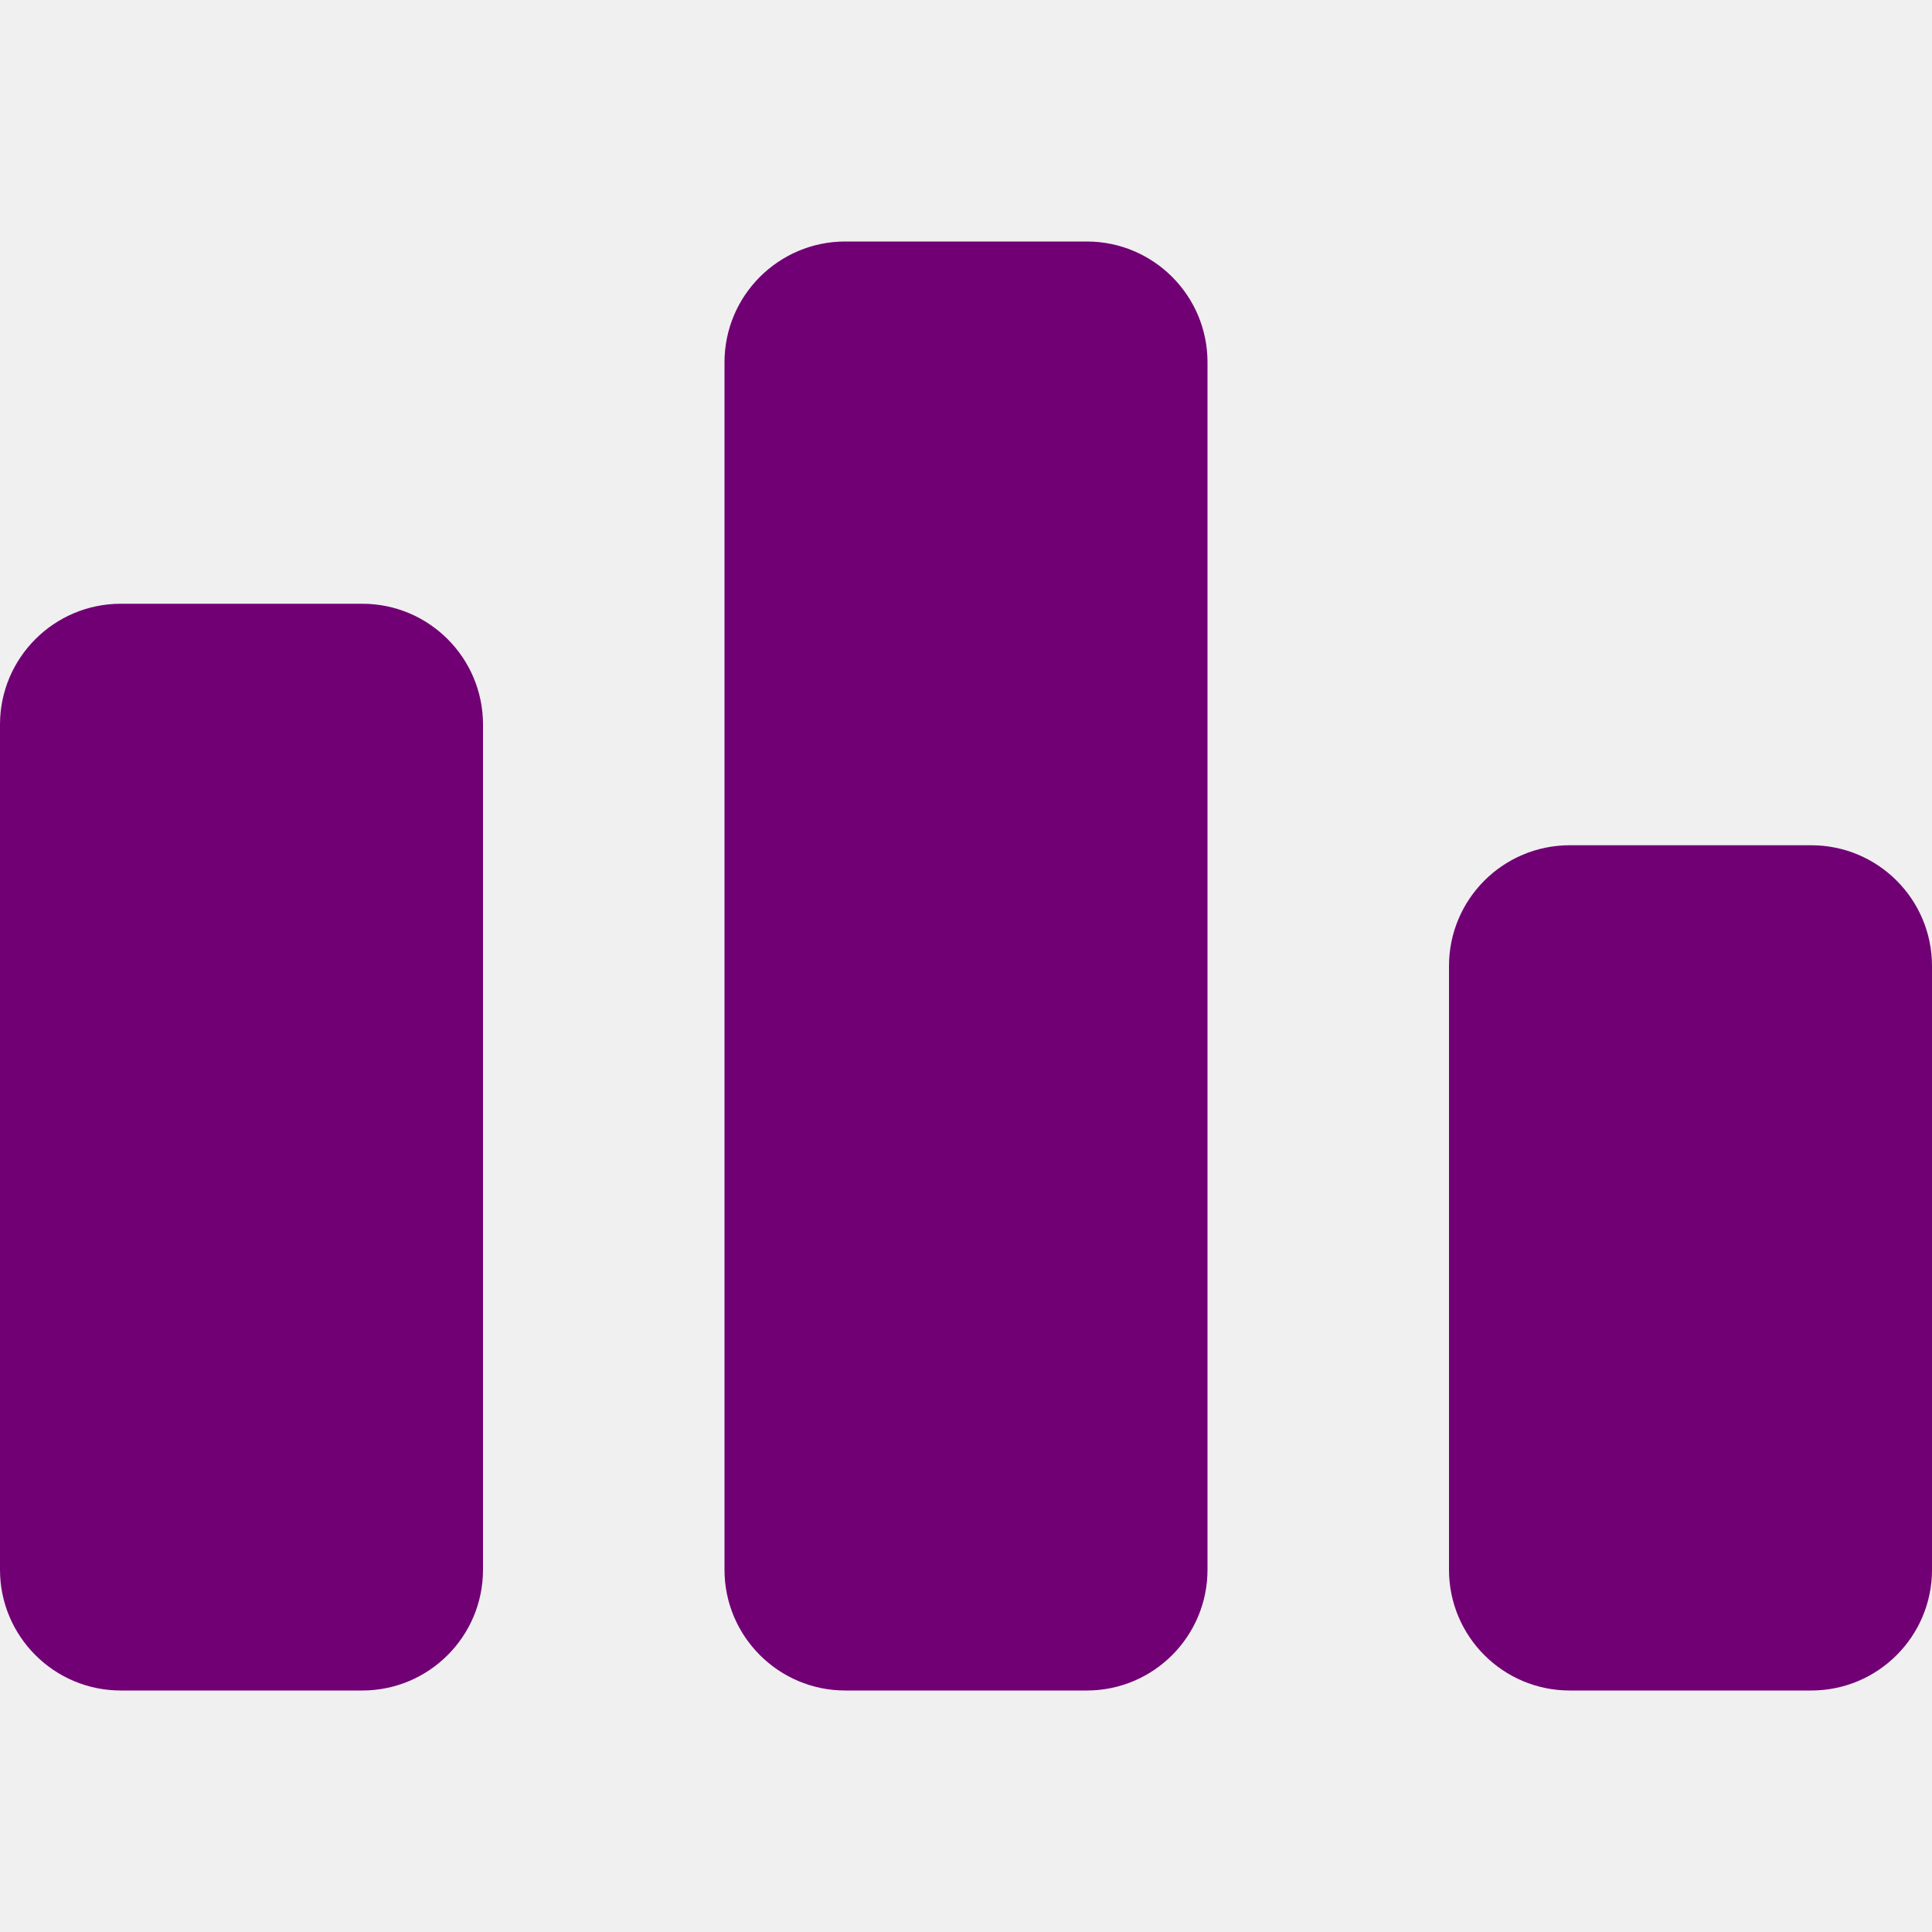
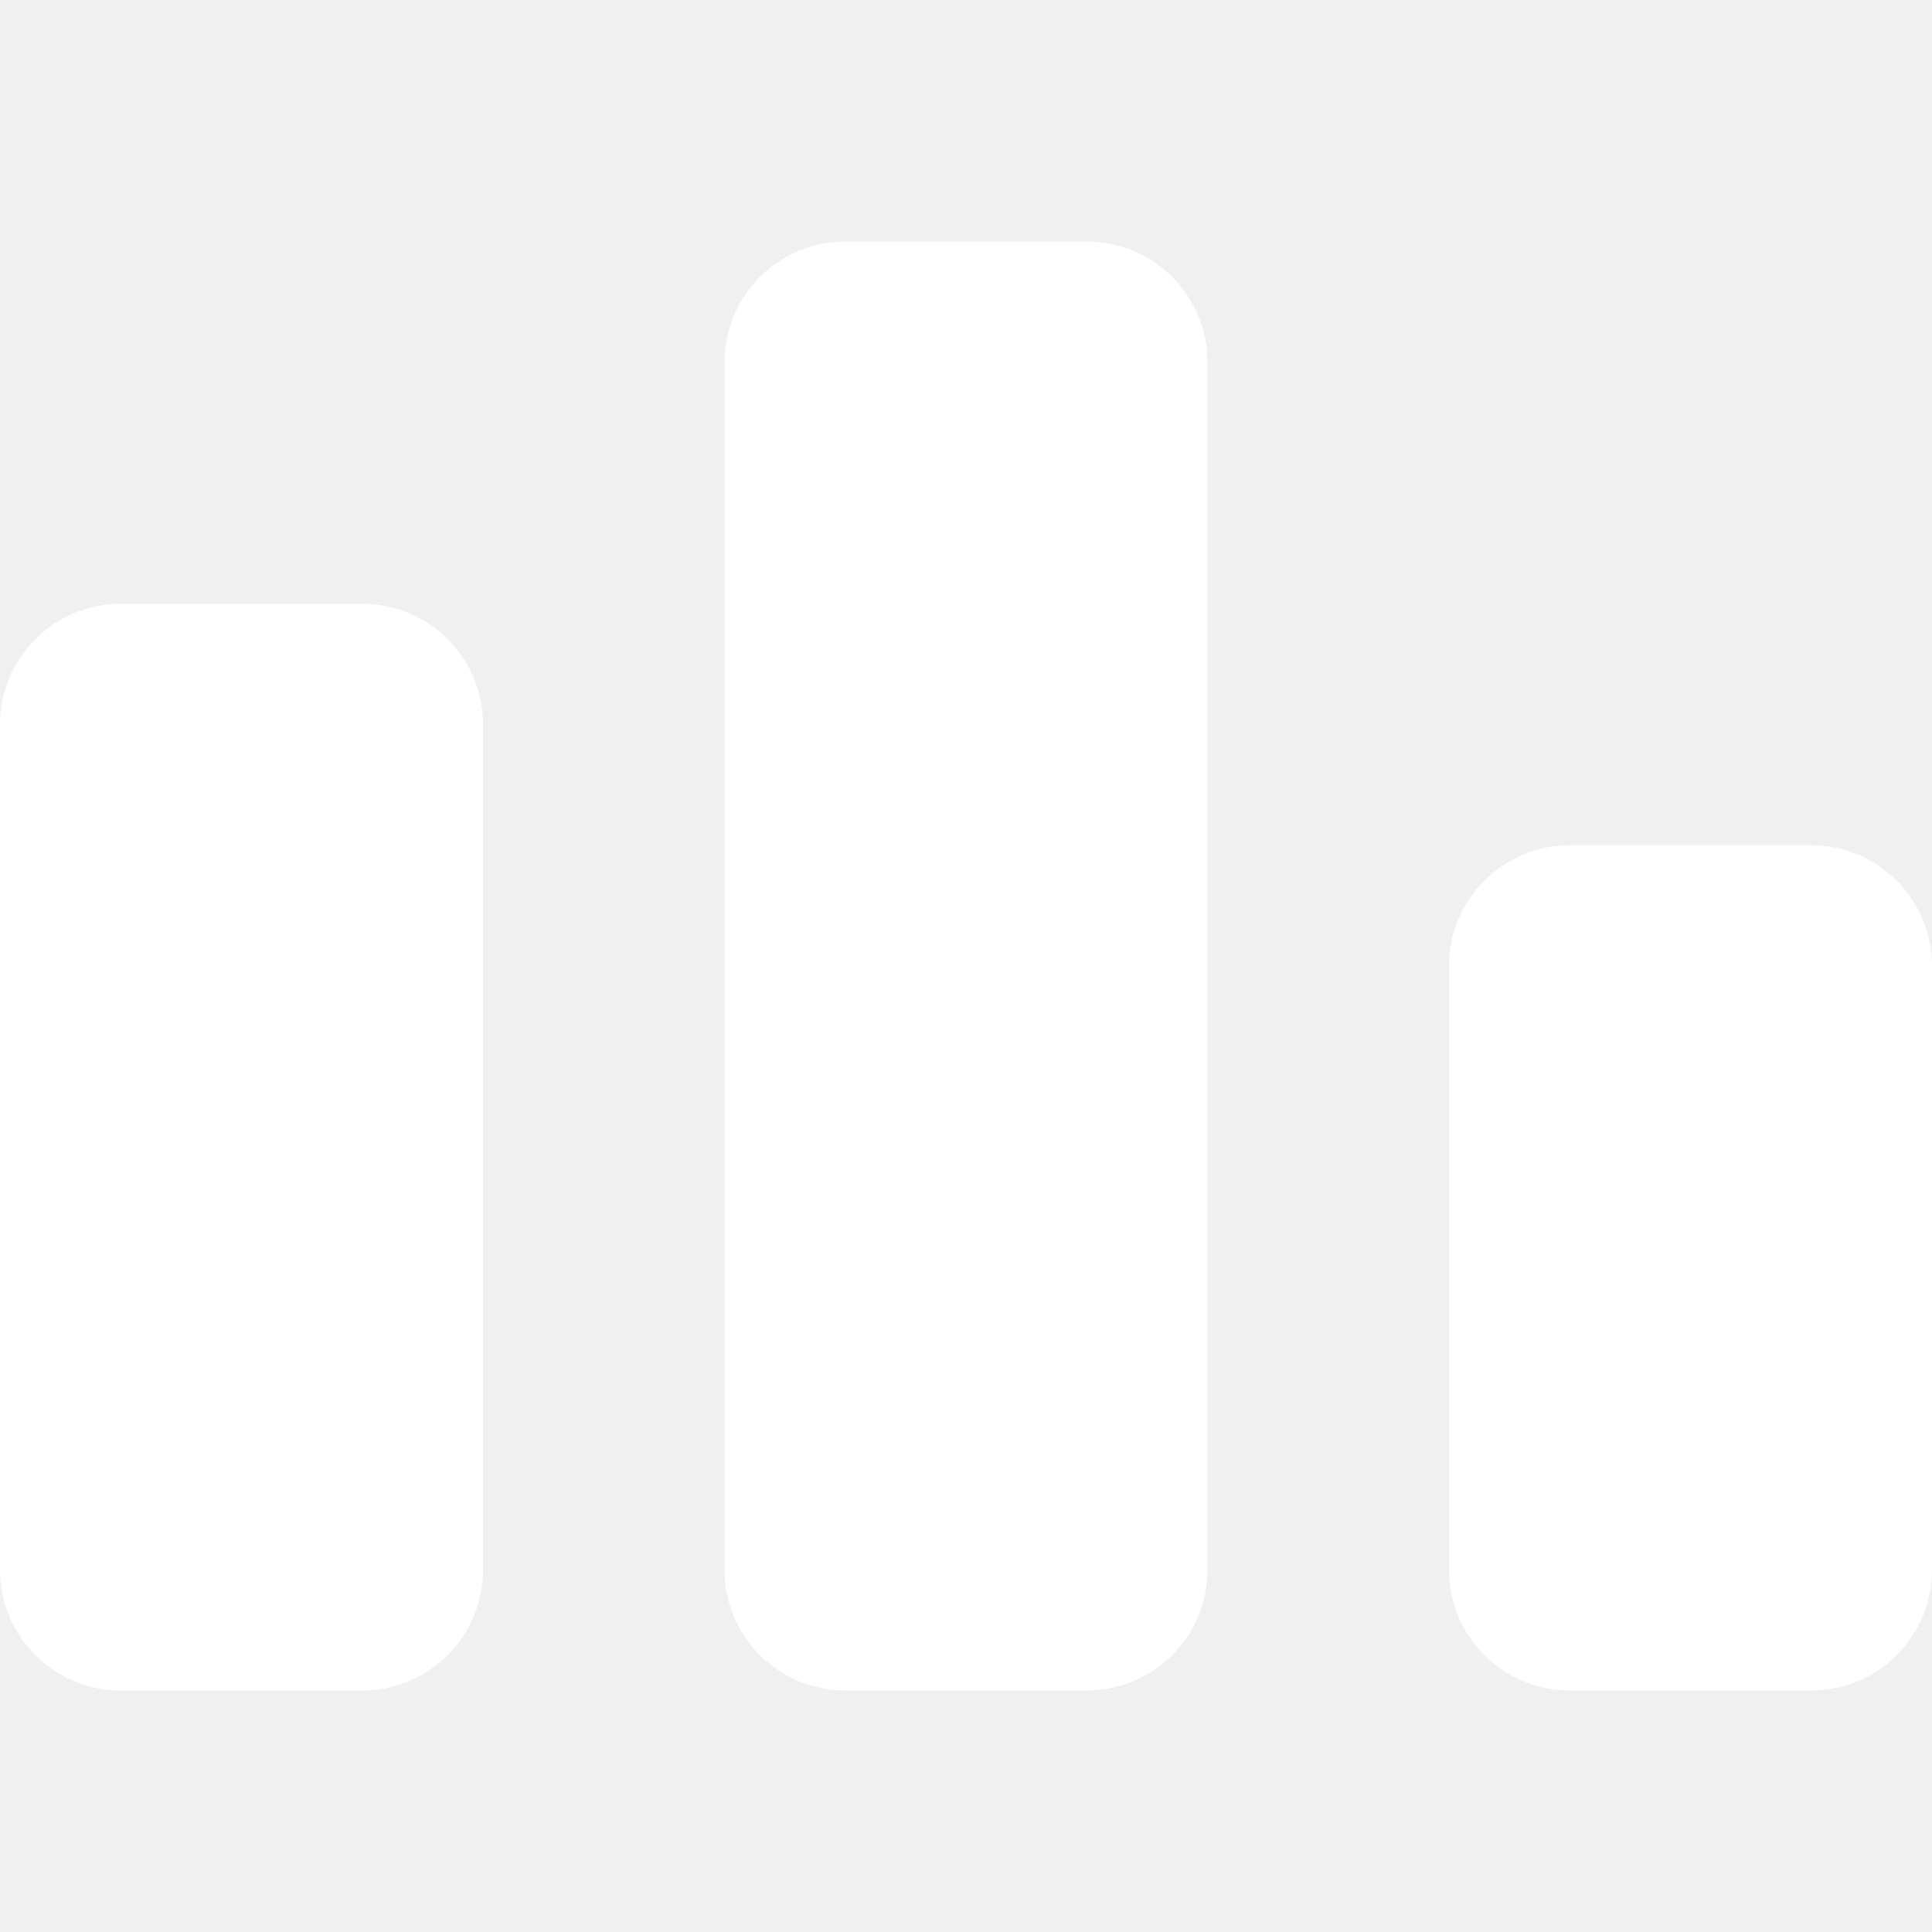
- <svg xmlns="http://www.w3.org/2000/svg" fill="#710075" width="32px" height="32px" viewBox="0 0 24 24" role="img">
+ <svg xmlns="http://www.w3.org/2000/svg" fill="#ffffff" width="32px" height="32px" viewBox="0 0 24 24" role="img">
  <path d="M4.5 7.5A1.5 1.5 0 0 1 6 9v10.5A1.5 1.5 0 0 1 4.5 21h-3C.673 21 0 20.328 0 19.5V9c0-.828.673-1.5 1.5-1.5h3zm9-4.5A1.5 1.5 0 0 1 15 4.5v15a1.5 1.5 0 0 1-1.5 1.5h-3c-.827 0-1.5-.672-1.5-1.5v-15c0-.828.673-1.5 1.5-1.5h3zm9 7.5A1.5 1.5 0 0 1 24 12v7.5a1.5 1.5 0 0 1-1.5 1.5h-3a1.5 1.5 0 0 1-1.5-1.5V12a1.5 1.5 0 0 1 1.5-1.5h3z" />
</svg>
